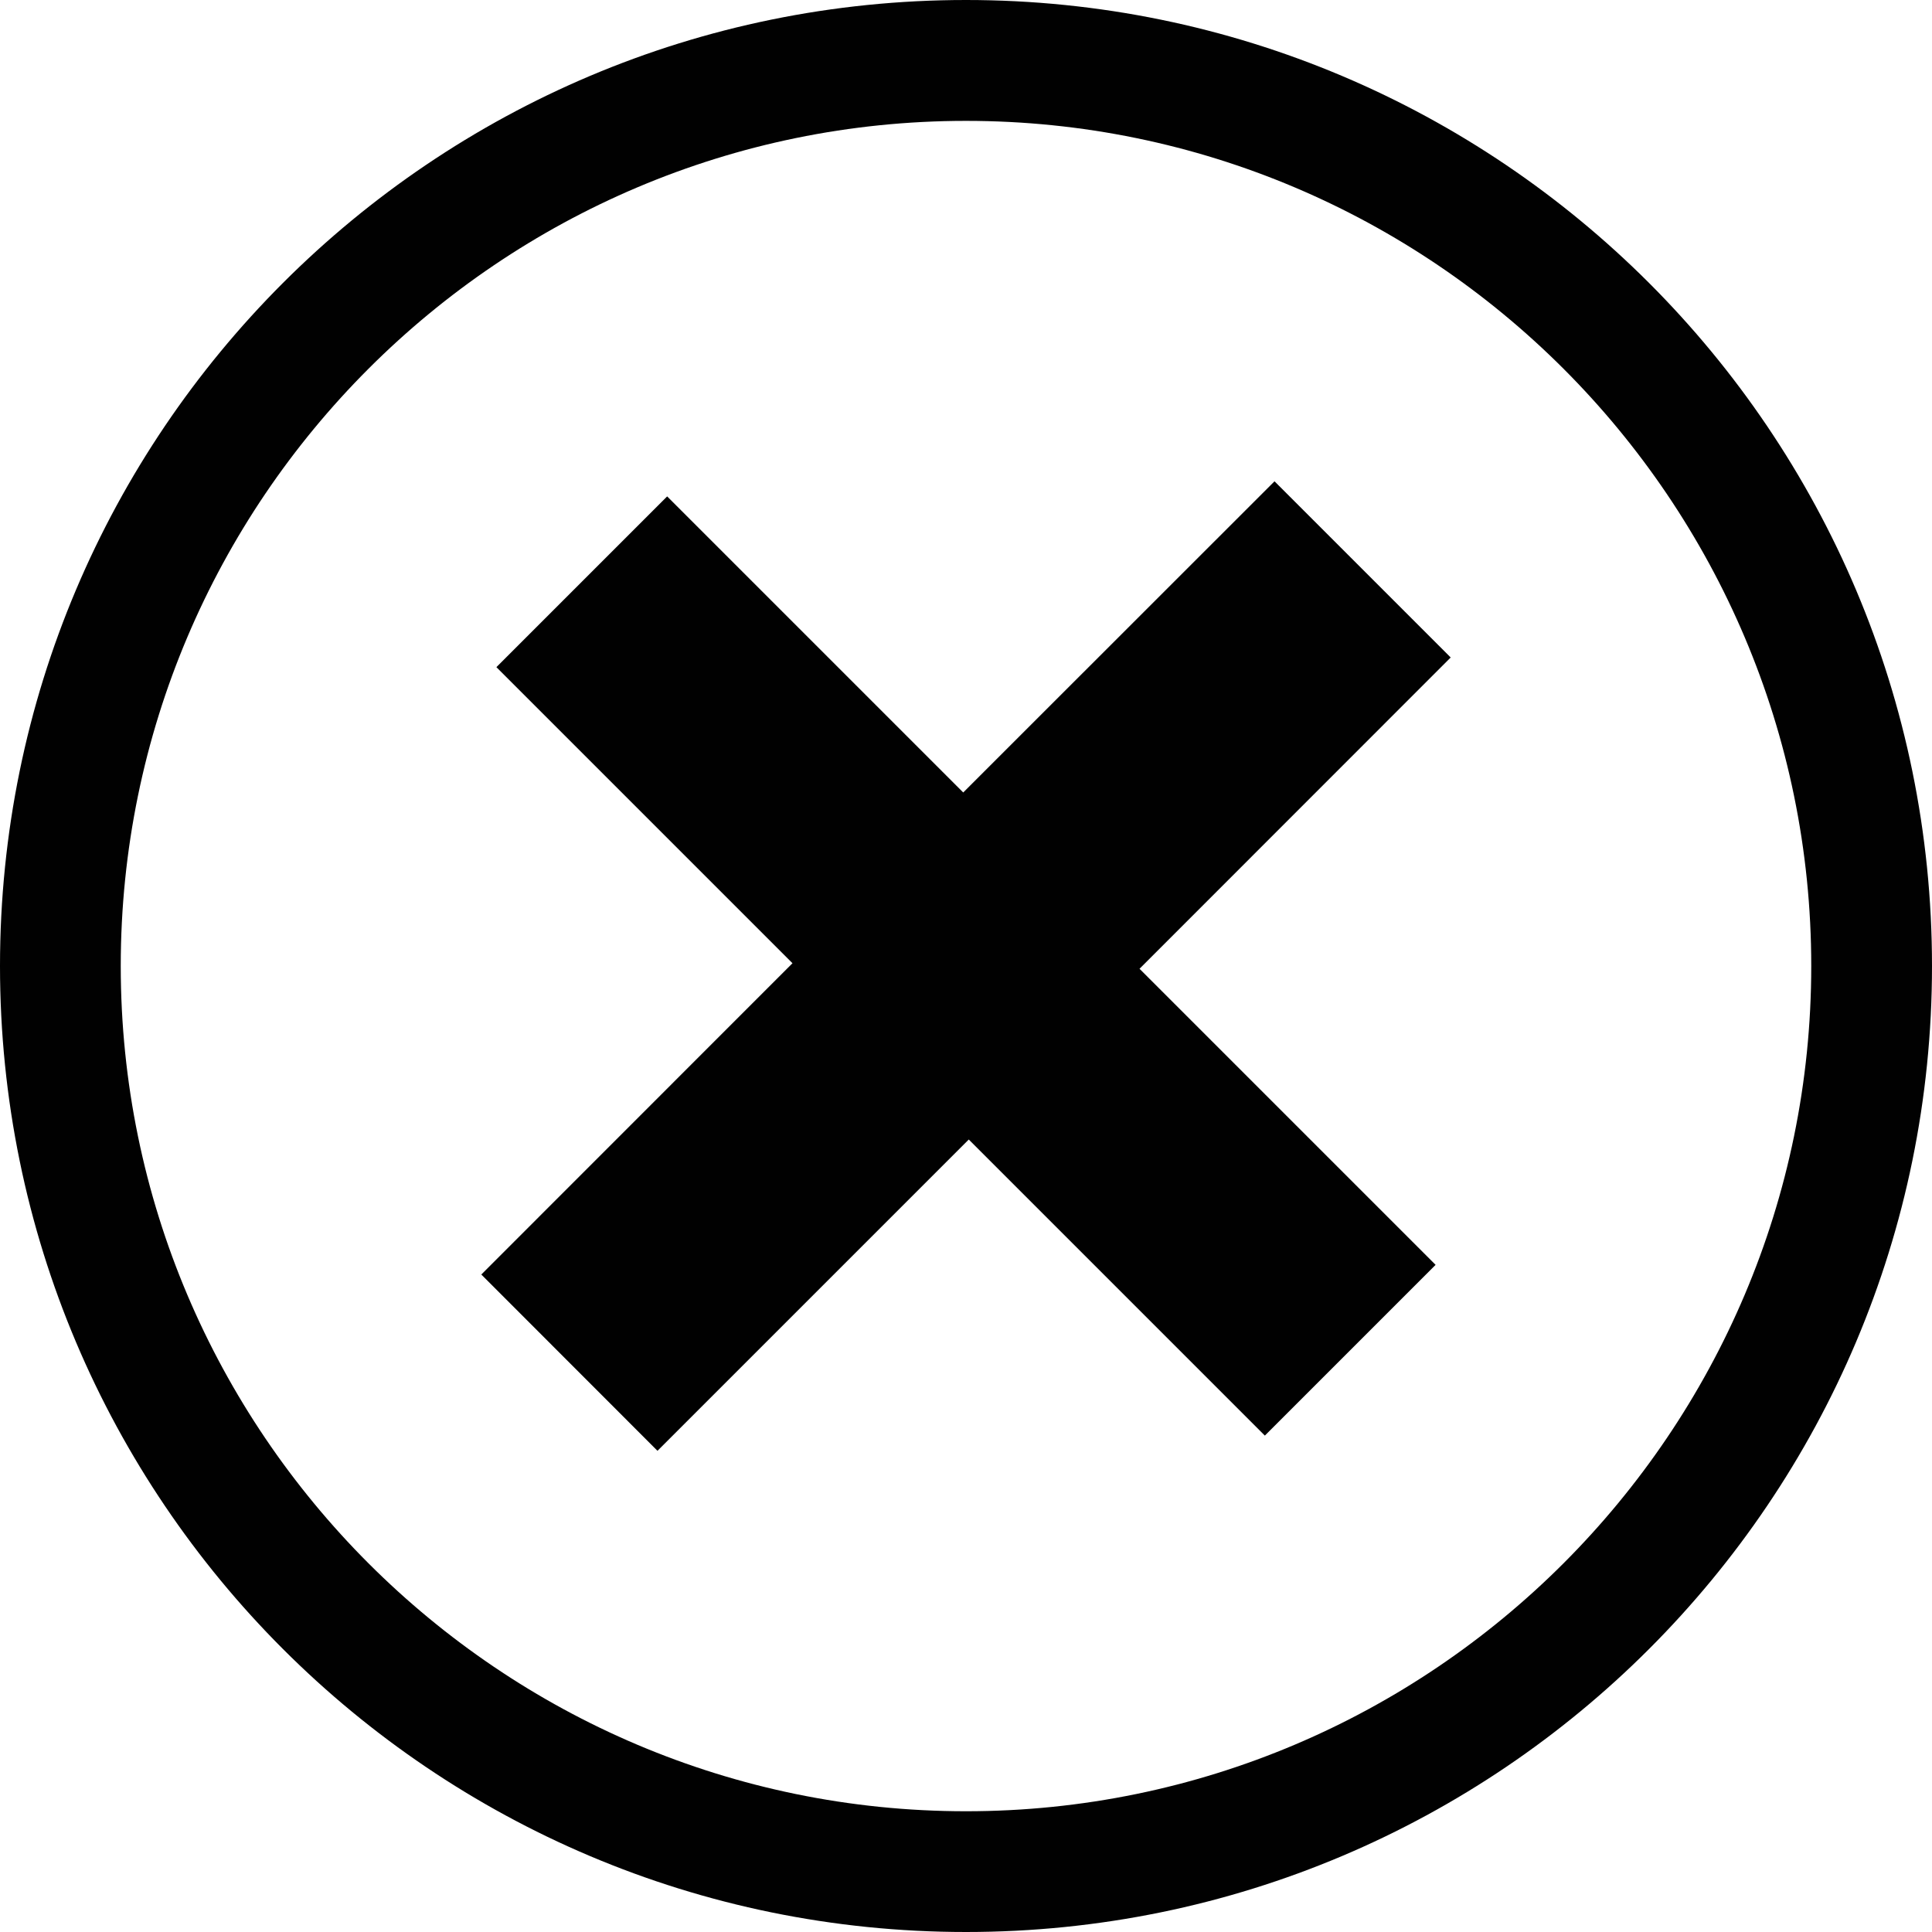
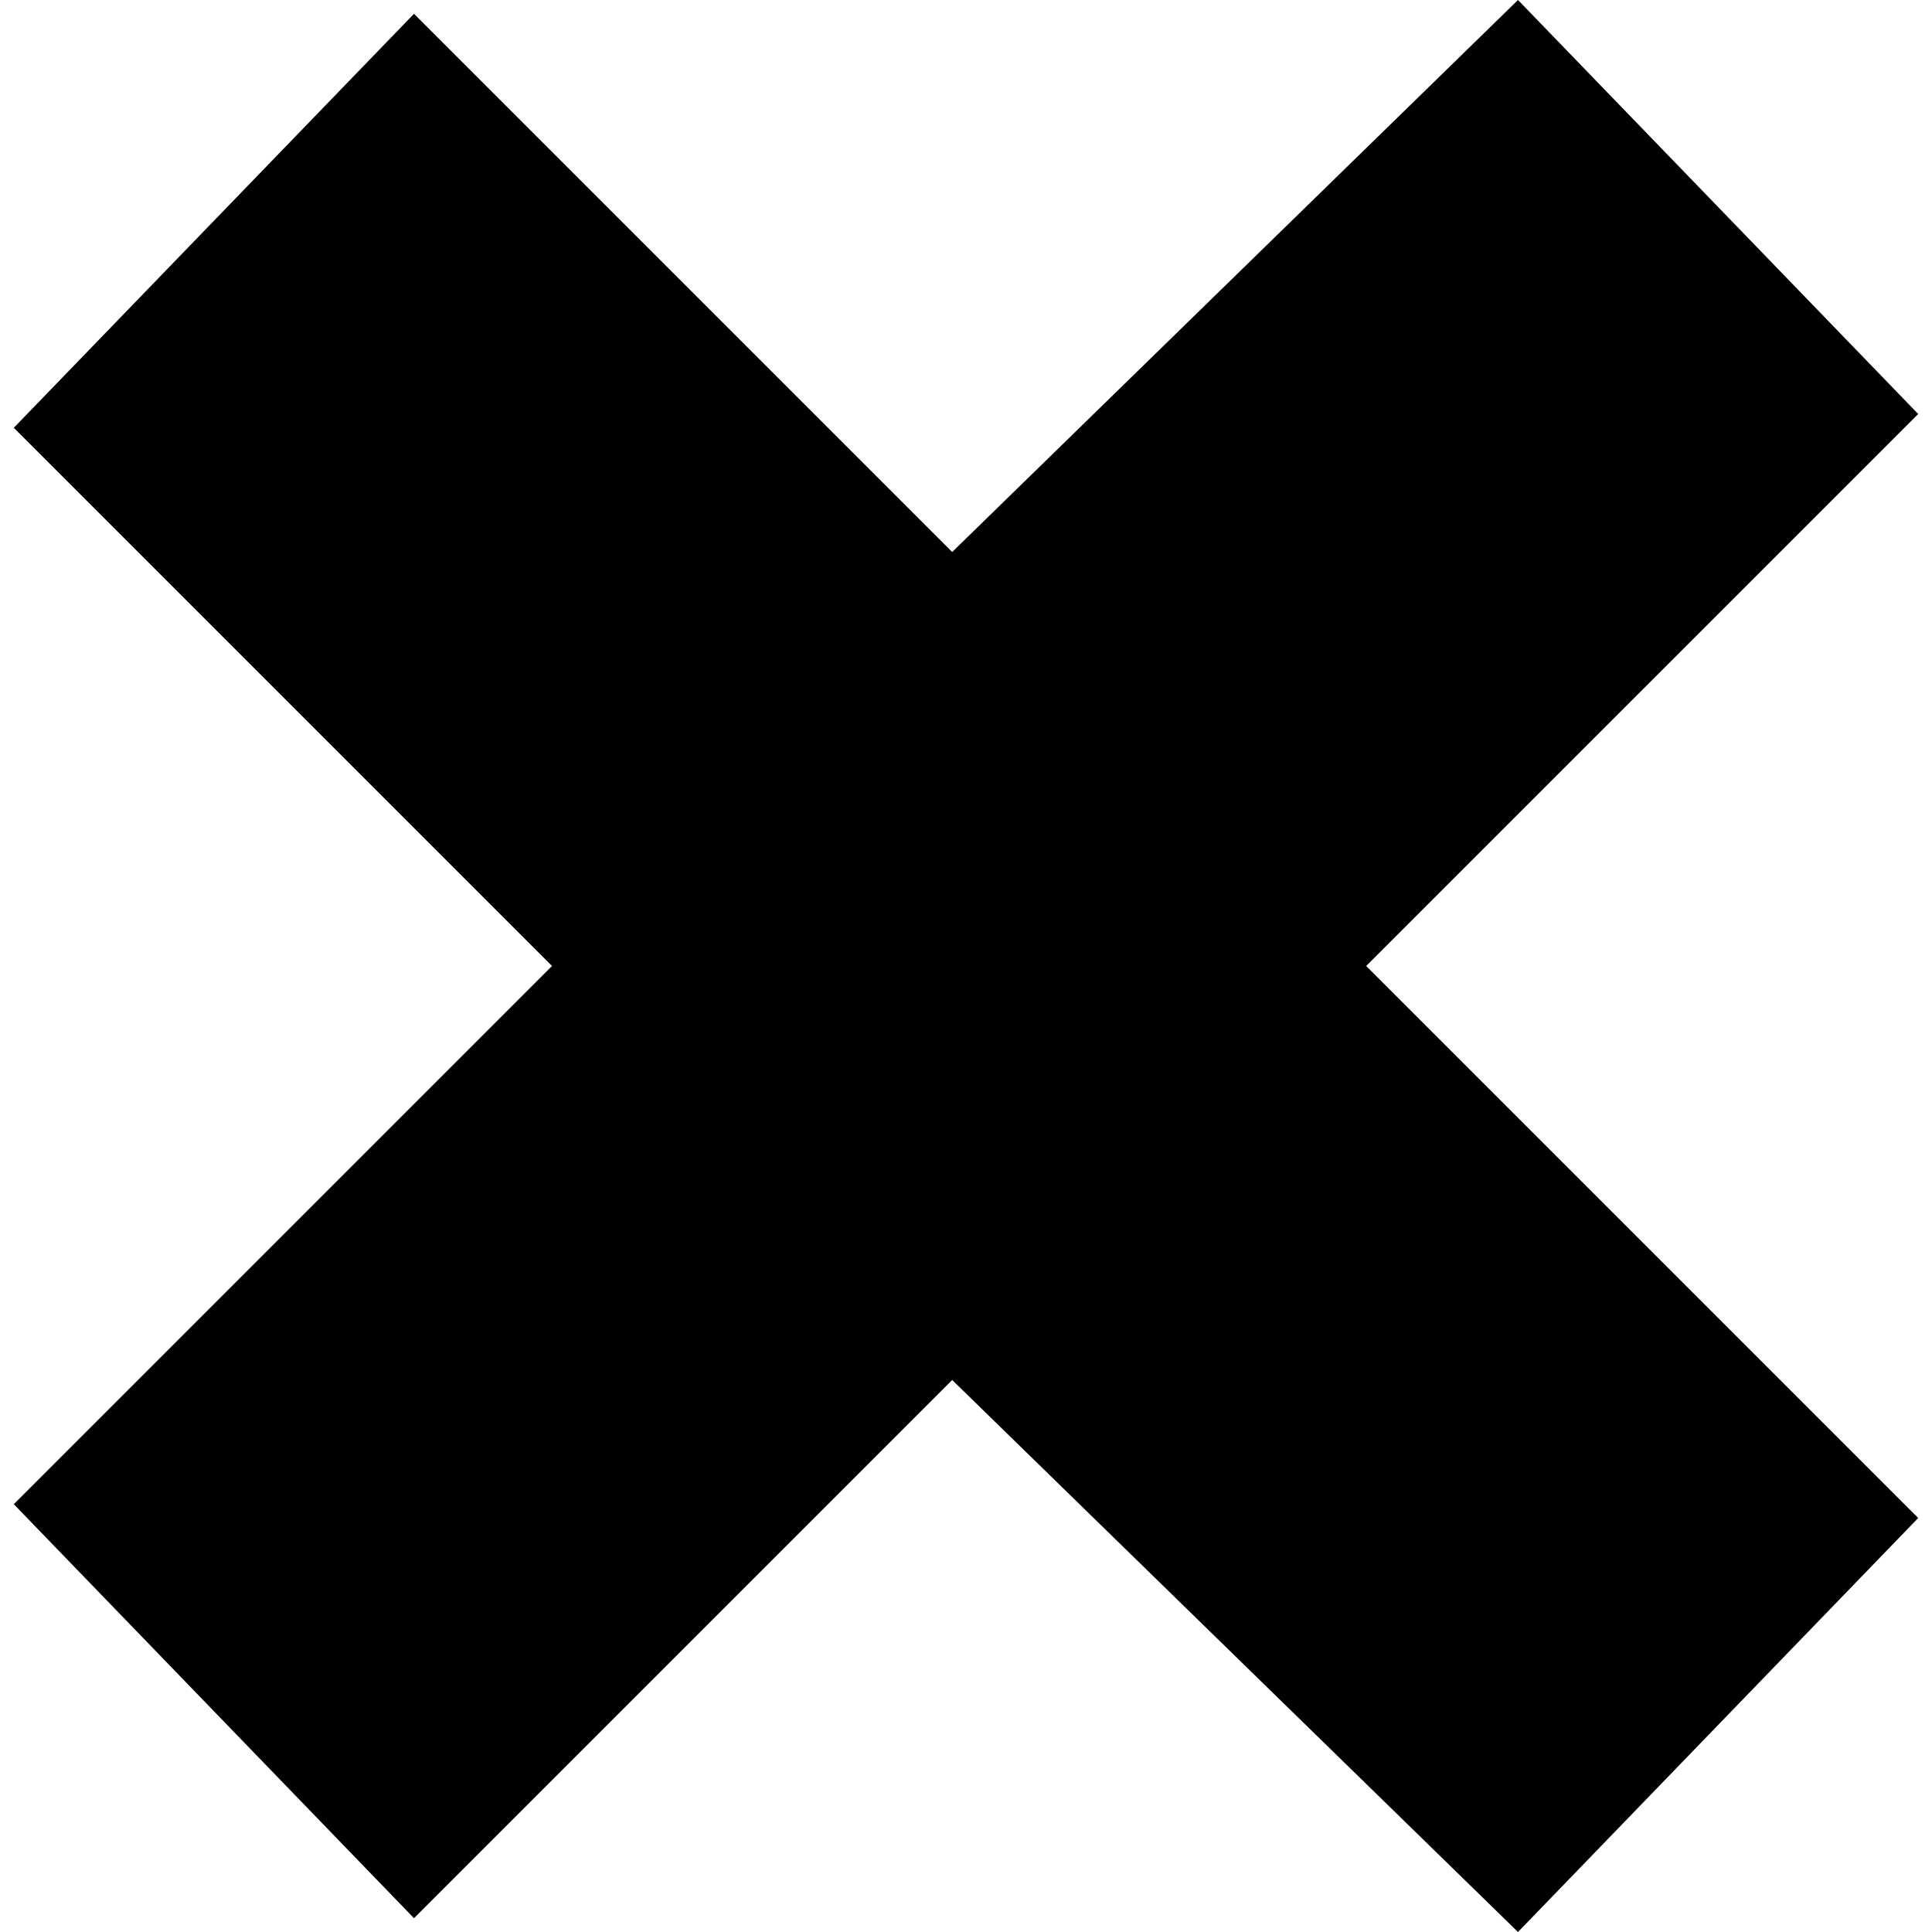
- <svg xmlns="http://www.w3.org/2000/svg" preserveAspectRatio="xMidYMid" width="16" height="16" viewBox="0 0 16 16">
-   <defs>
-     <style>
- 
-       .cls-2 {
-         fill: #010101;
-       }
-     </style>
-   </defs>
-   <path d="M8.000,16.000 C3.582,16.000 -0.000,12.417 -0.000,8.000 C-0.000,3.582 3.582,-0.000 8.000,-0.000 C12.418,-0.000 16.000,3.582 16.000,8.000 C16.000,12.417 12.418,16.000 8.000,16.000 ZM8.000,1.001 C4.140,1.001 1.000,4.140 1.000,8.000 C1.000,11.860 4.140,15.000 8.000,15.000 C11.860,15.000 15.000,11.860 15.000,8.000 C15.000,4.140 11.860,1.001 8.000,1.001 ZM11.889,10.475 C11.889,10.475 10.475,11.889 10.475,11.889 C10.475,11.889 8.023,9.437 8.023,9.437 C8.023,9.437 5.445,12.015 5.445,12.015 C5.445,12.015 3.986,10.555 3.986,10.555 C3.986,10.555 6.563,7.977 6.563,7.977 C6.563,7.977 4.111,5.525 4.111,5.525 C4.111,5.525 5.525,4.111 5.525,4.111 C5.525,4.111 7.977,6.563 7.977,6.563 C7.977,6.563 10.555,3.986 10.555,3.986 C10.555,3.986 12.014,5.445 12.014,5.445 C12.014,5.445 9.437,8.023 9.437,8.023 C9.437,8.023 11.889,10.475 11.889,10.475 Z" id="path-1" class="cls-2" fill-rule="evenodd" />
+ <svg xmlns="http://www.w3.org/2000/svg" version="1.1" id="Layer_1" x="0px" y="0px" width="14px" height="14px" viewBox="0 0 14 14" enable-background="new 0 0 14 14" xml:space="preserve">
+   <g id="Your_Icon">
+     <g>
+       <polygon points="13.9,11 11,14 6.9,10 3,13.9 0.1,10.9 4,7 0.1,3.1 3,0.1 6.9,4 11,0 13.9,3 9.9,7   " />
+     </g>
+   </g>
</svg>
